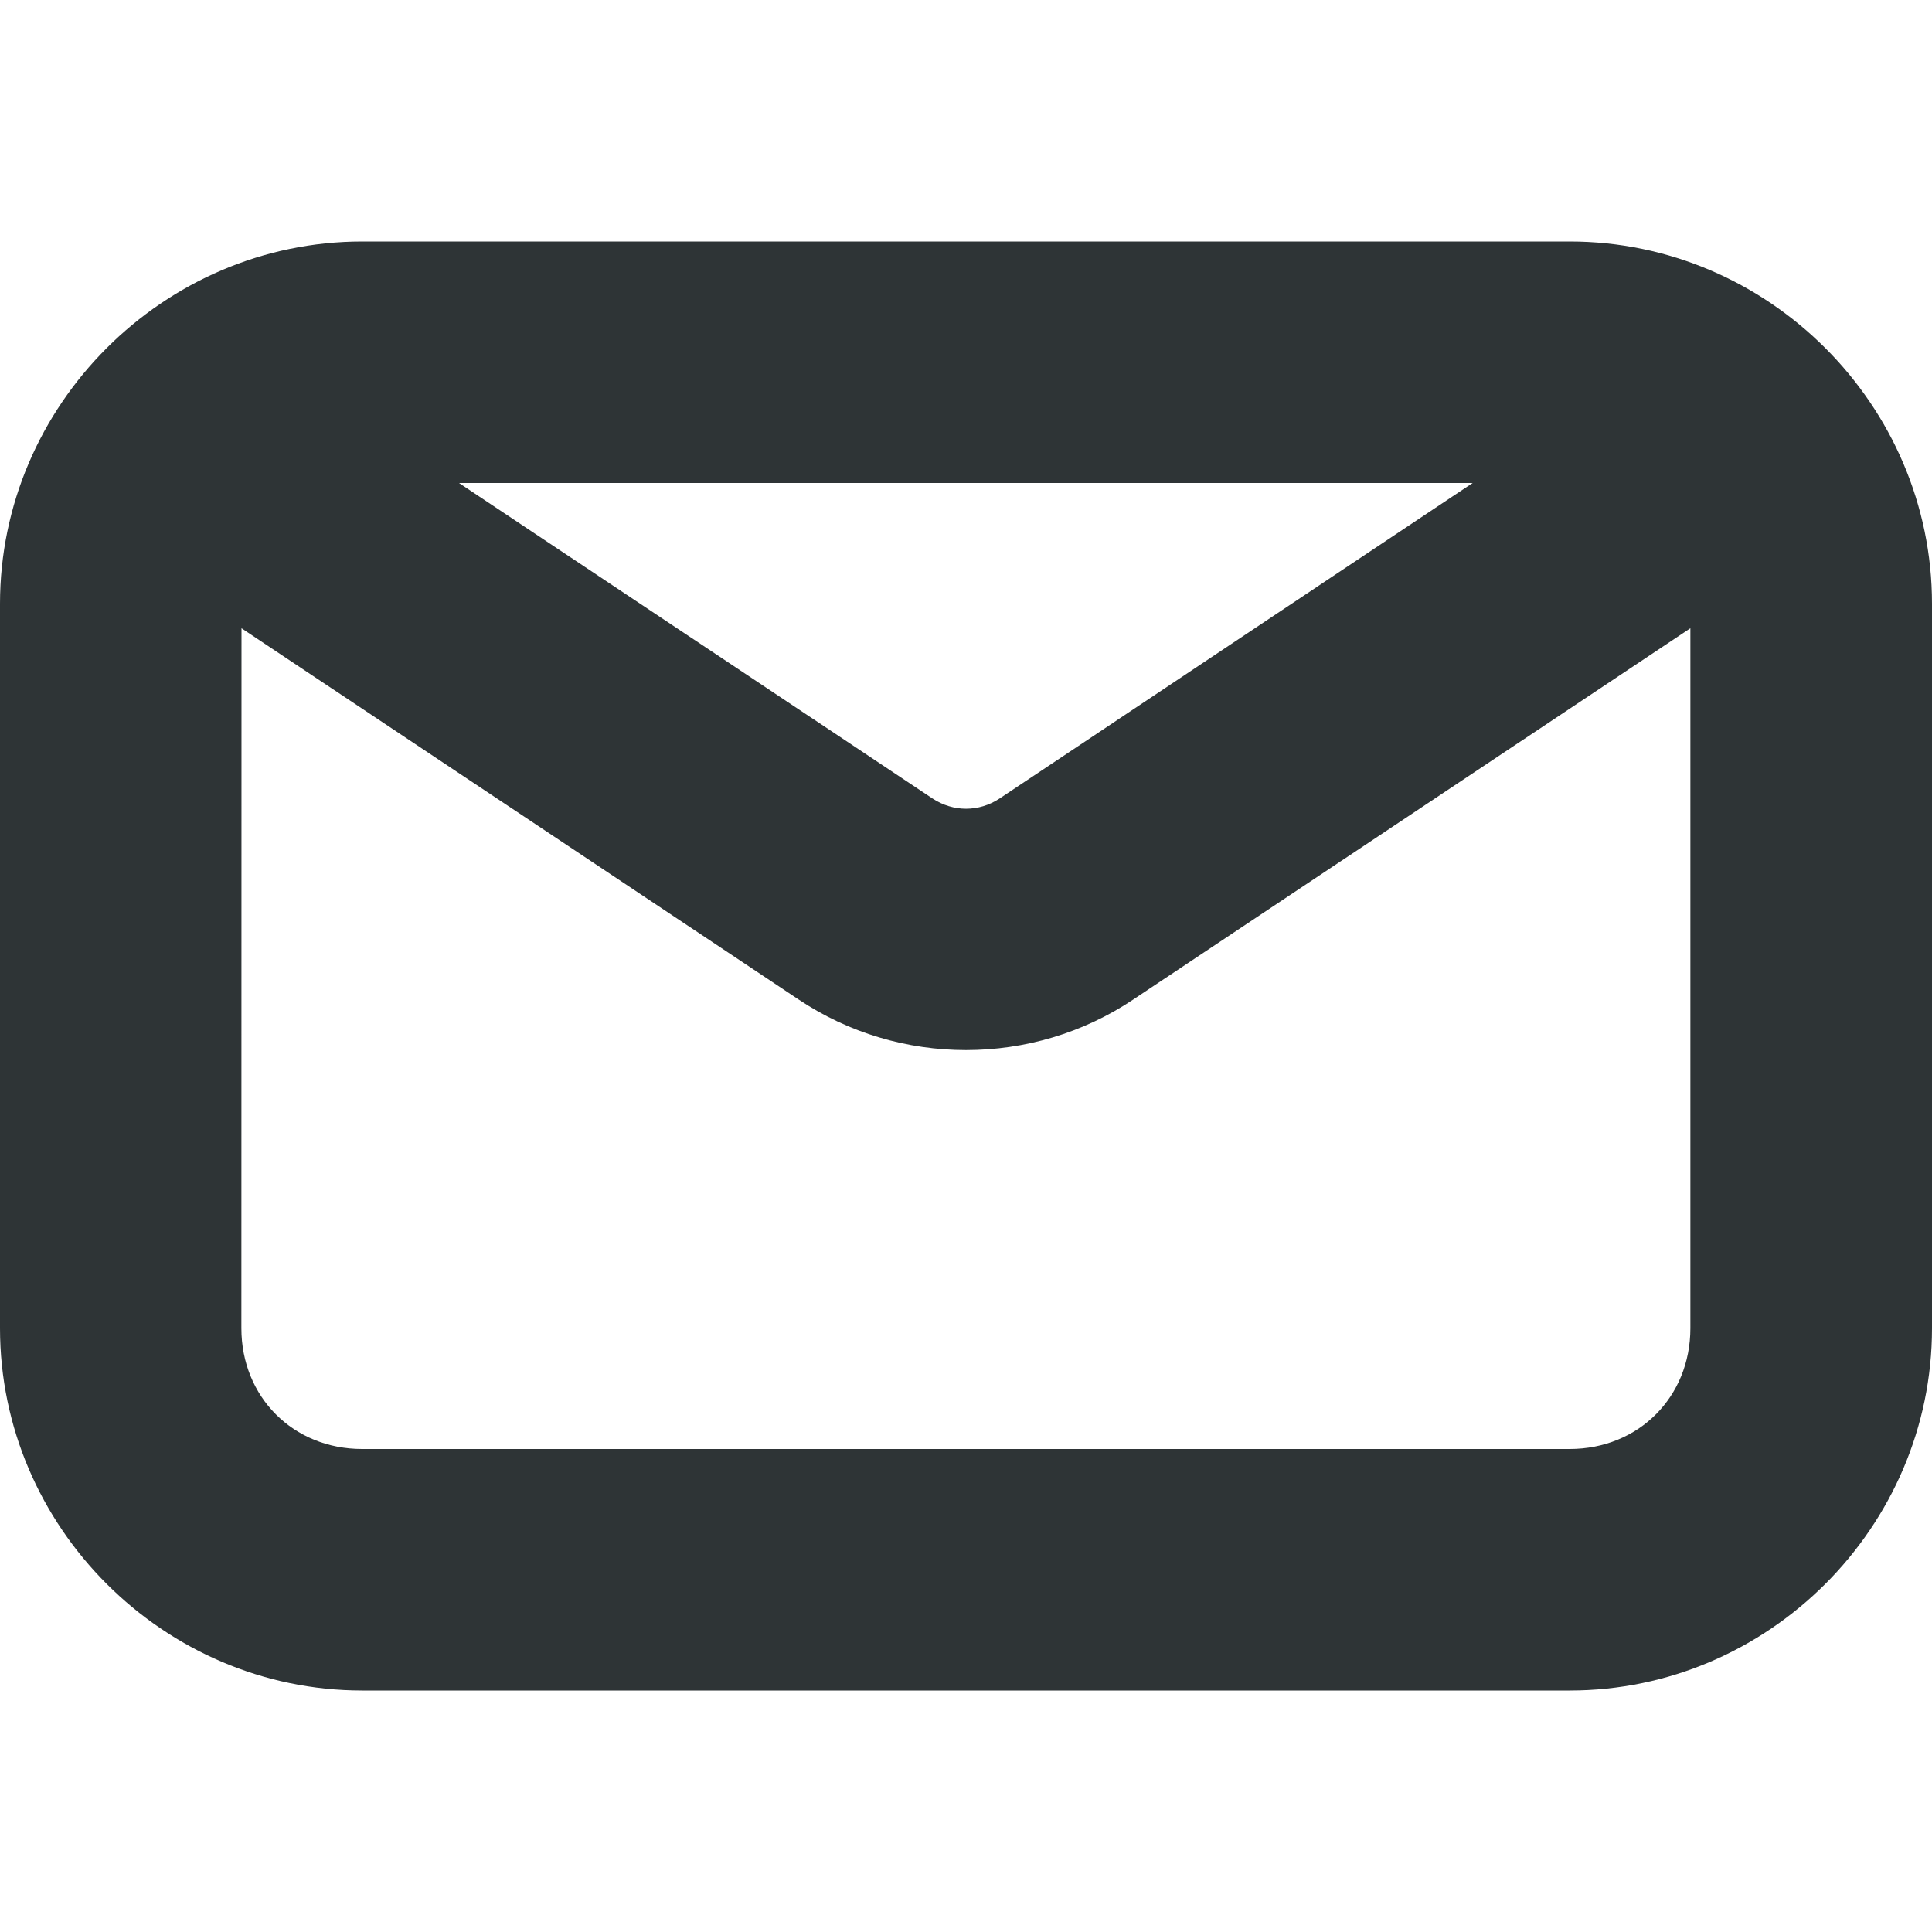
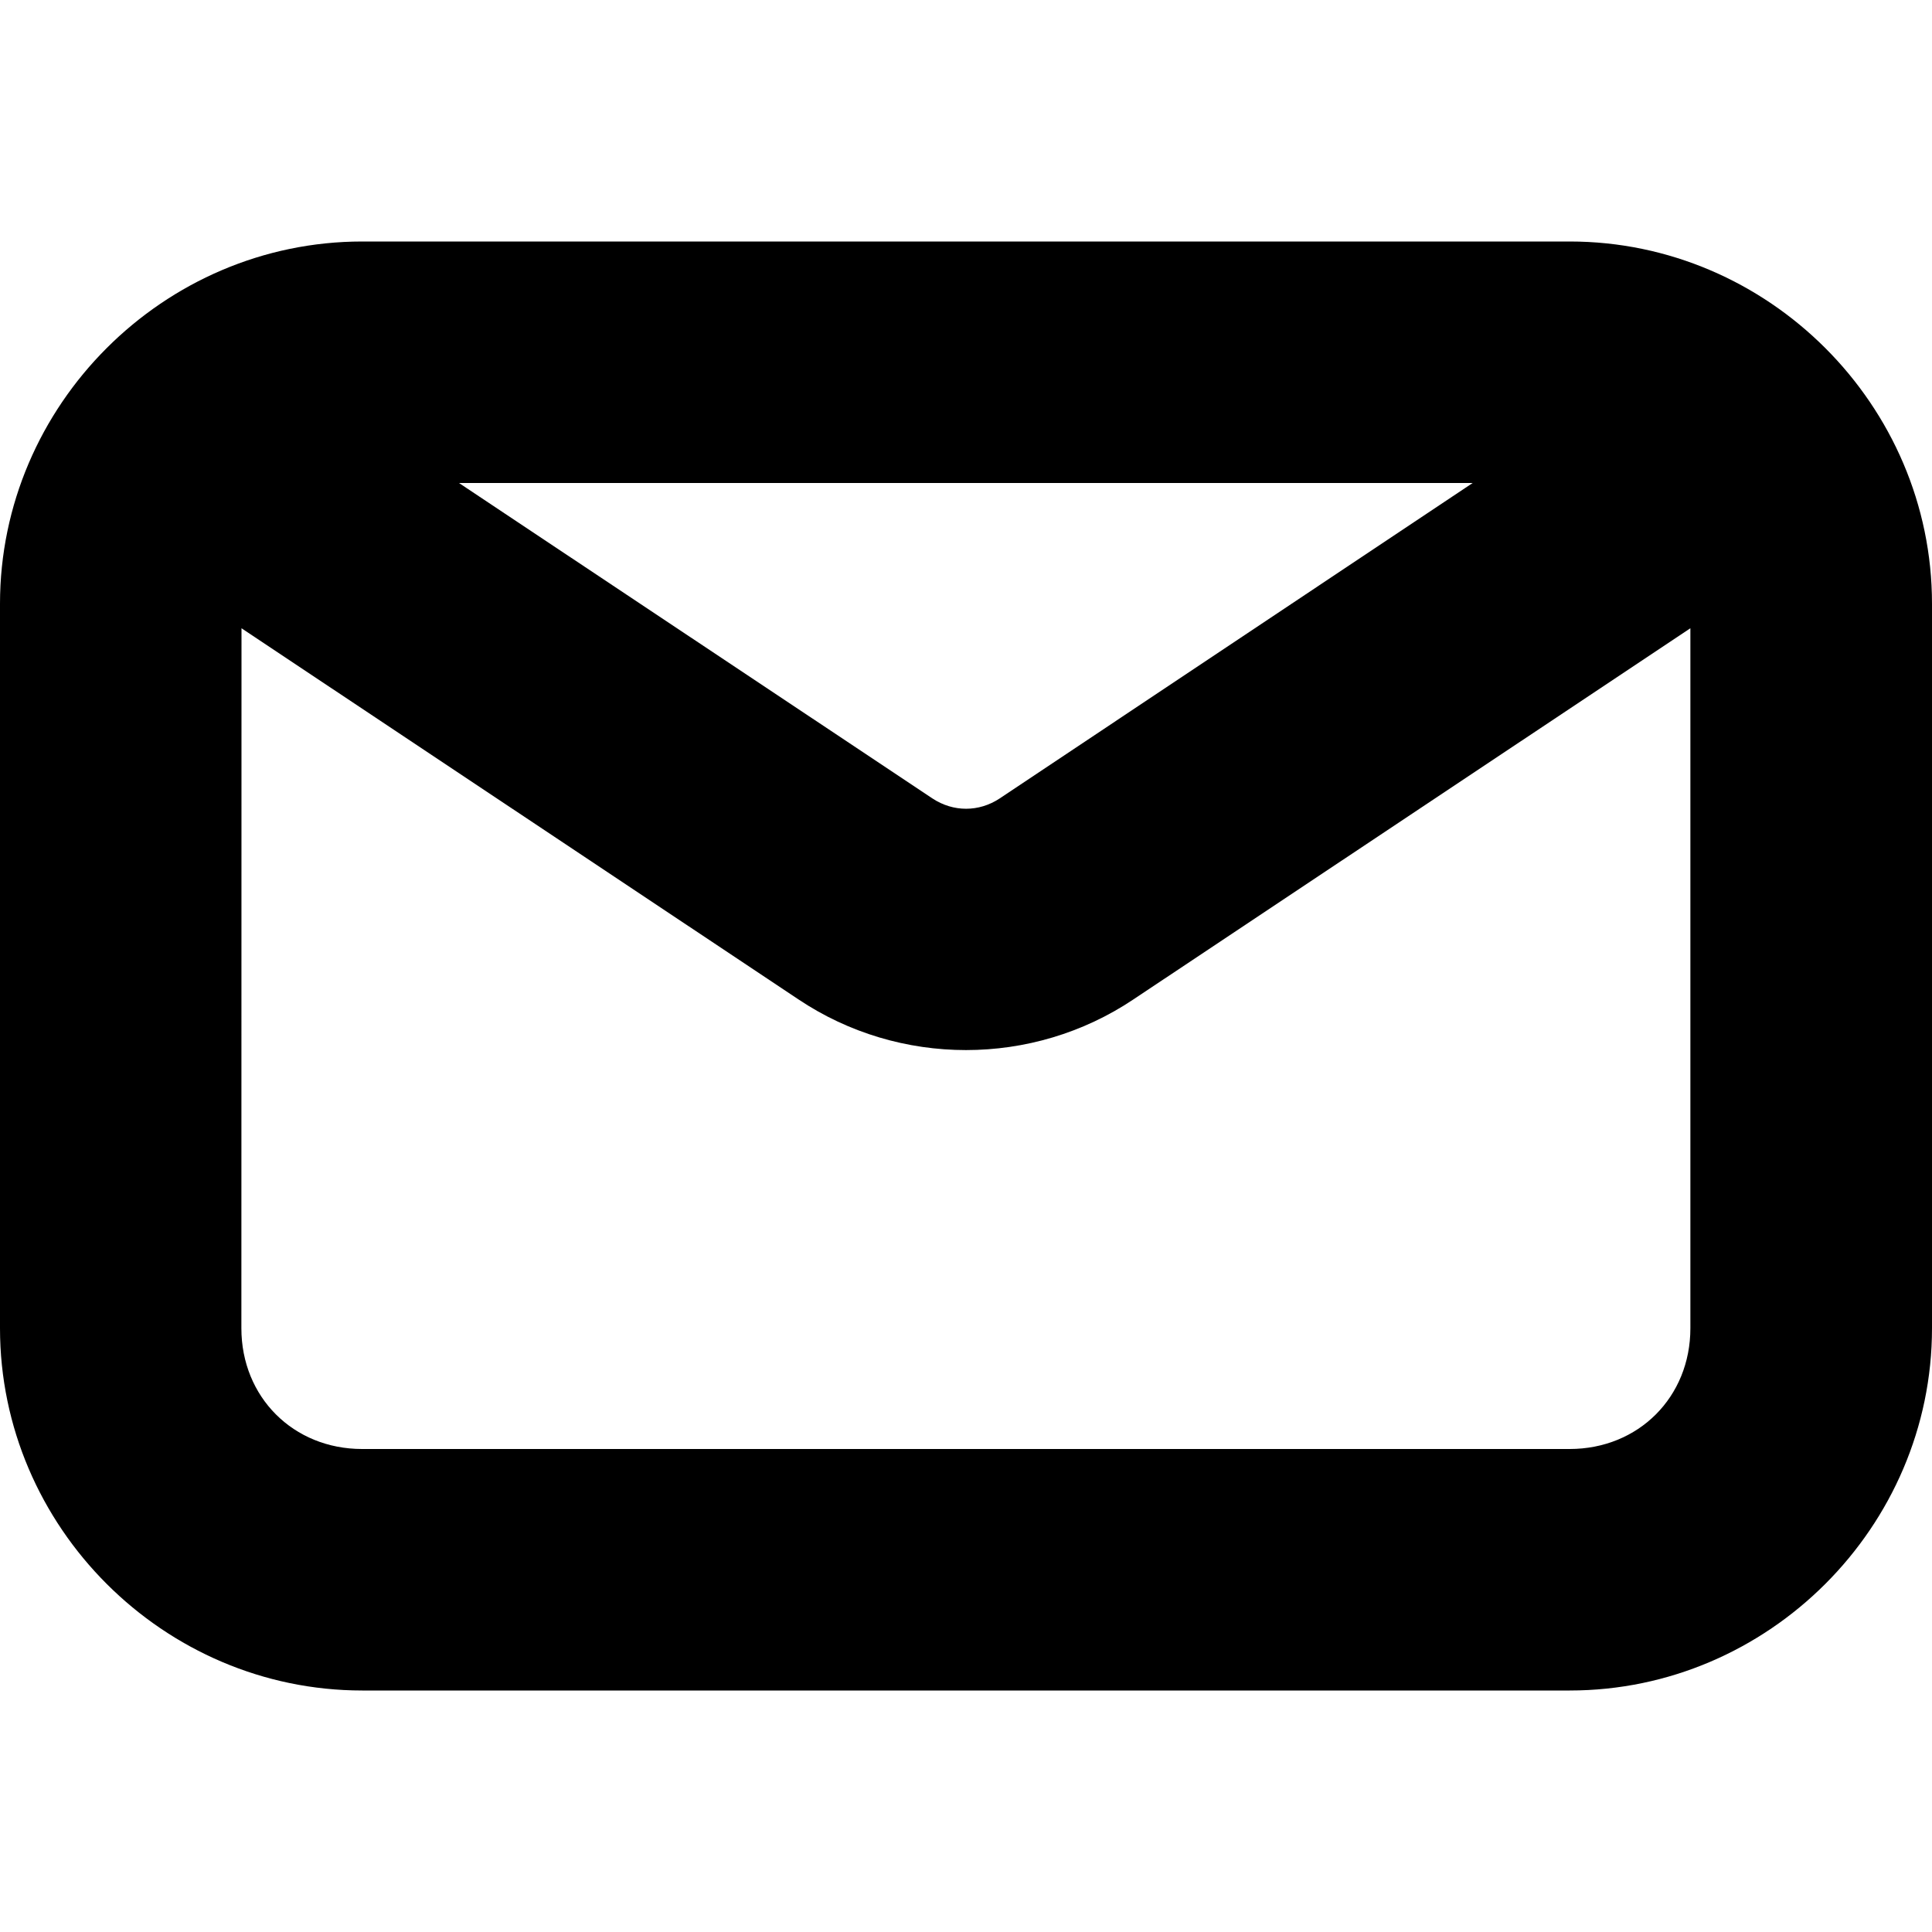
<svg xmlns="http://www.w3.org/2000/svg" height="16px" viewBox="0 0 16 16" width="16px">
-   <path d="m 3 2 c -1.645 0 -3 1.355 -3 3 v 6 c 0 1.645 1.355 3 3 3 h 10 c 1.645 0 3 -1.355 3 -3 v -6 c 0 -1.645 -1.355 -3 -3 -3 z m 0.801 2 h 8.395 l -3.918 2.613 c -0.172 0.113 -0.383 0.113 -0.555 0 z m -1.801 1.203 l 4.613 3.074 c 0.836 0.559 1.938 0.559 2.773 0 l 4.613 -3.074 v 5.797 c 0 0.57 -0.43 1 -1 1 h -10 c -0.57 0 -1 -0.43 -1 -1 z m 0 0" fill="#2e3436" />
+   <path d="m 3 2 c -1.645 0 -3 1.355 -3 3 v 6 c 0 1.645 1.355 3 3 3 h 10 c 1.645 0 3 -1.355 3 -3 v -6 c 0 -1.645 -1.355 -3 -3 -3 z m 0.801 2 h 8.395 l -3.918 2.613 c -0.172 0.113 -0.383 0.113 -0.555 0 z m -1.801 1.203 l 4.613 3.074 c 0.836 0.559 1.938 0.559 2.773 0 l 4.613 -3.074 v 5.797 c 0 0.57 -0.43 1 -1 1 h -10 c -0.57 0 -1 -0.43 -1 -1 z m 0 0" fill="currentColor" />
</svg>
